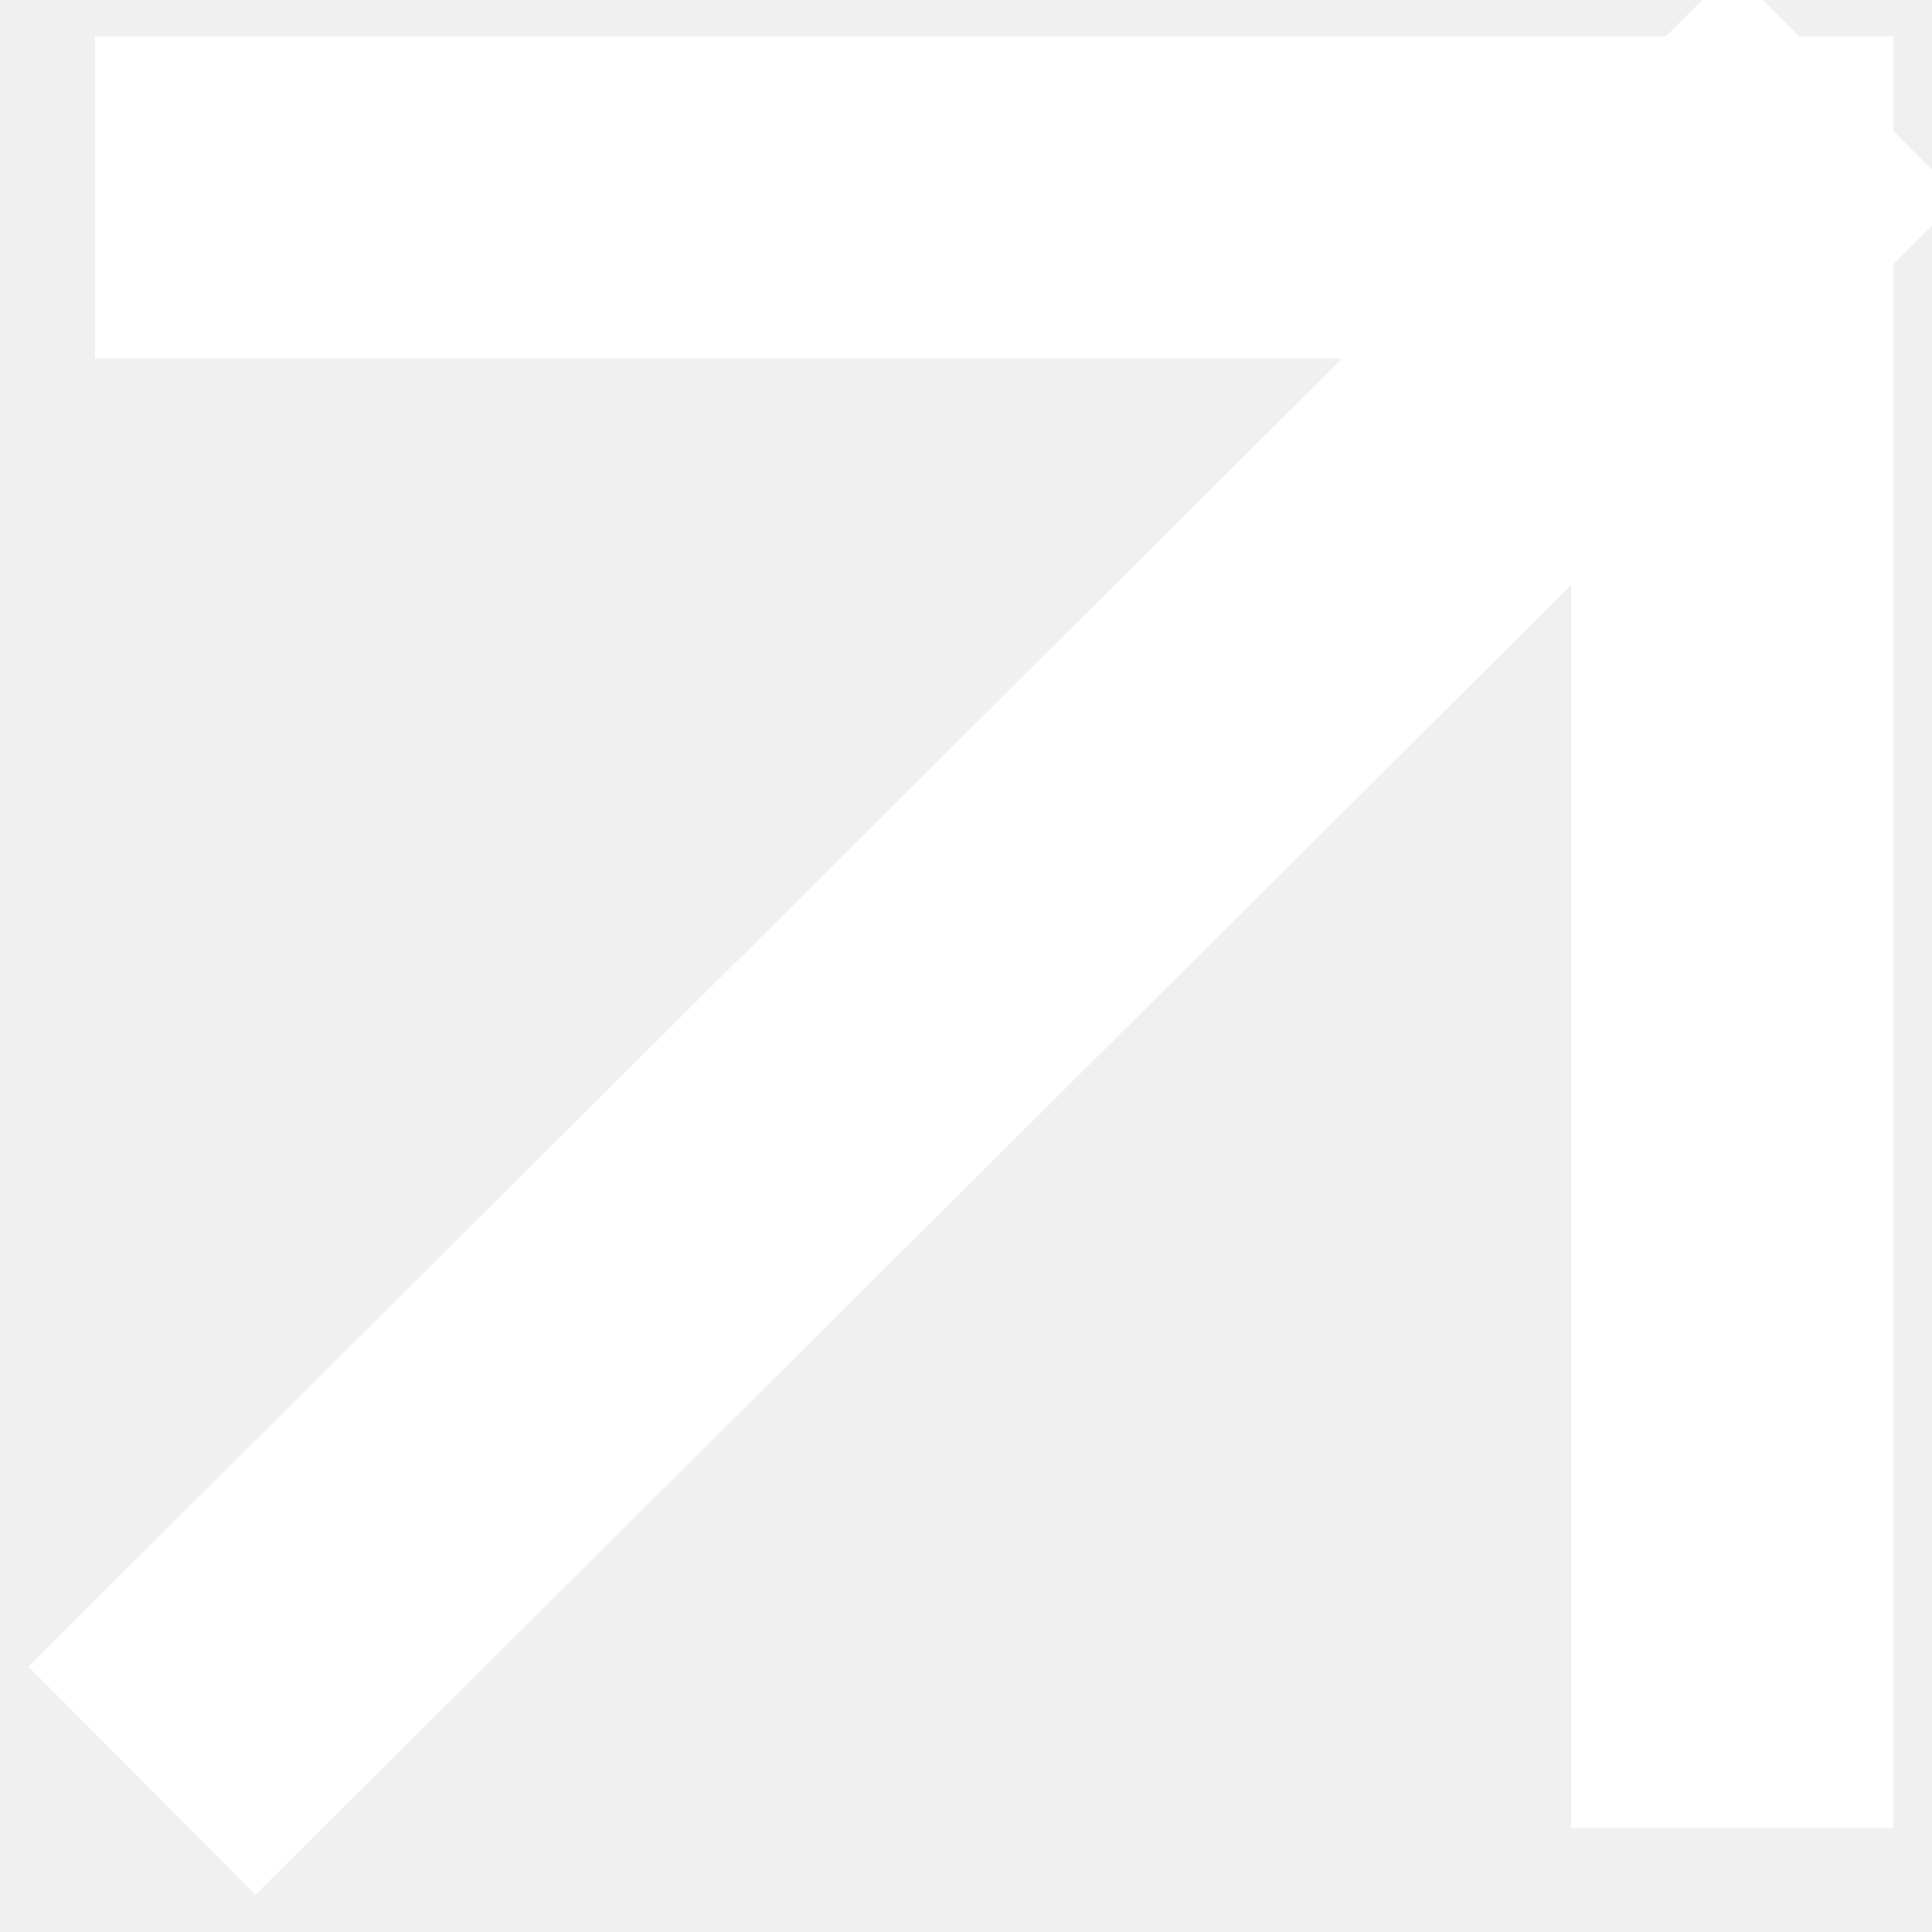
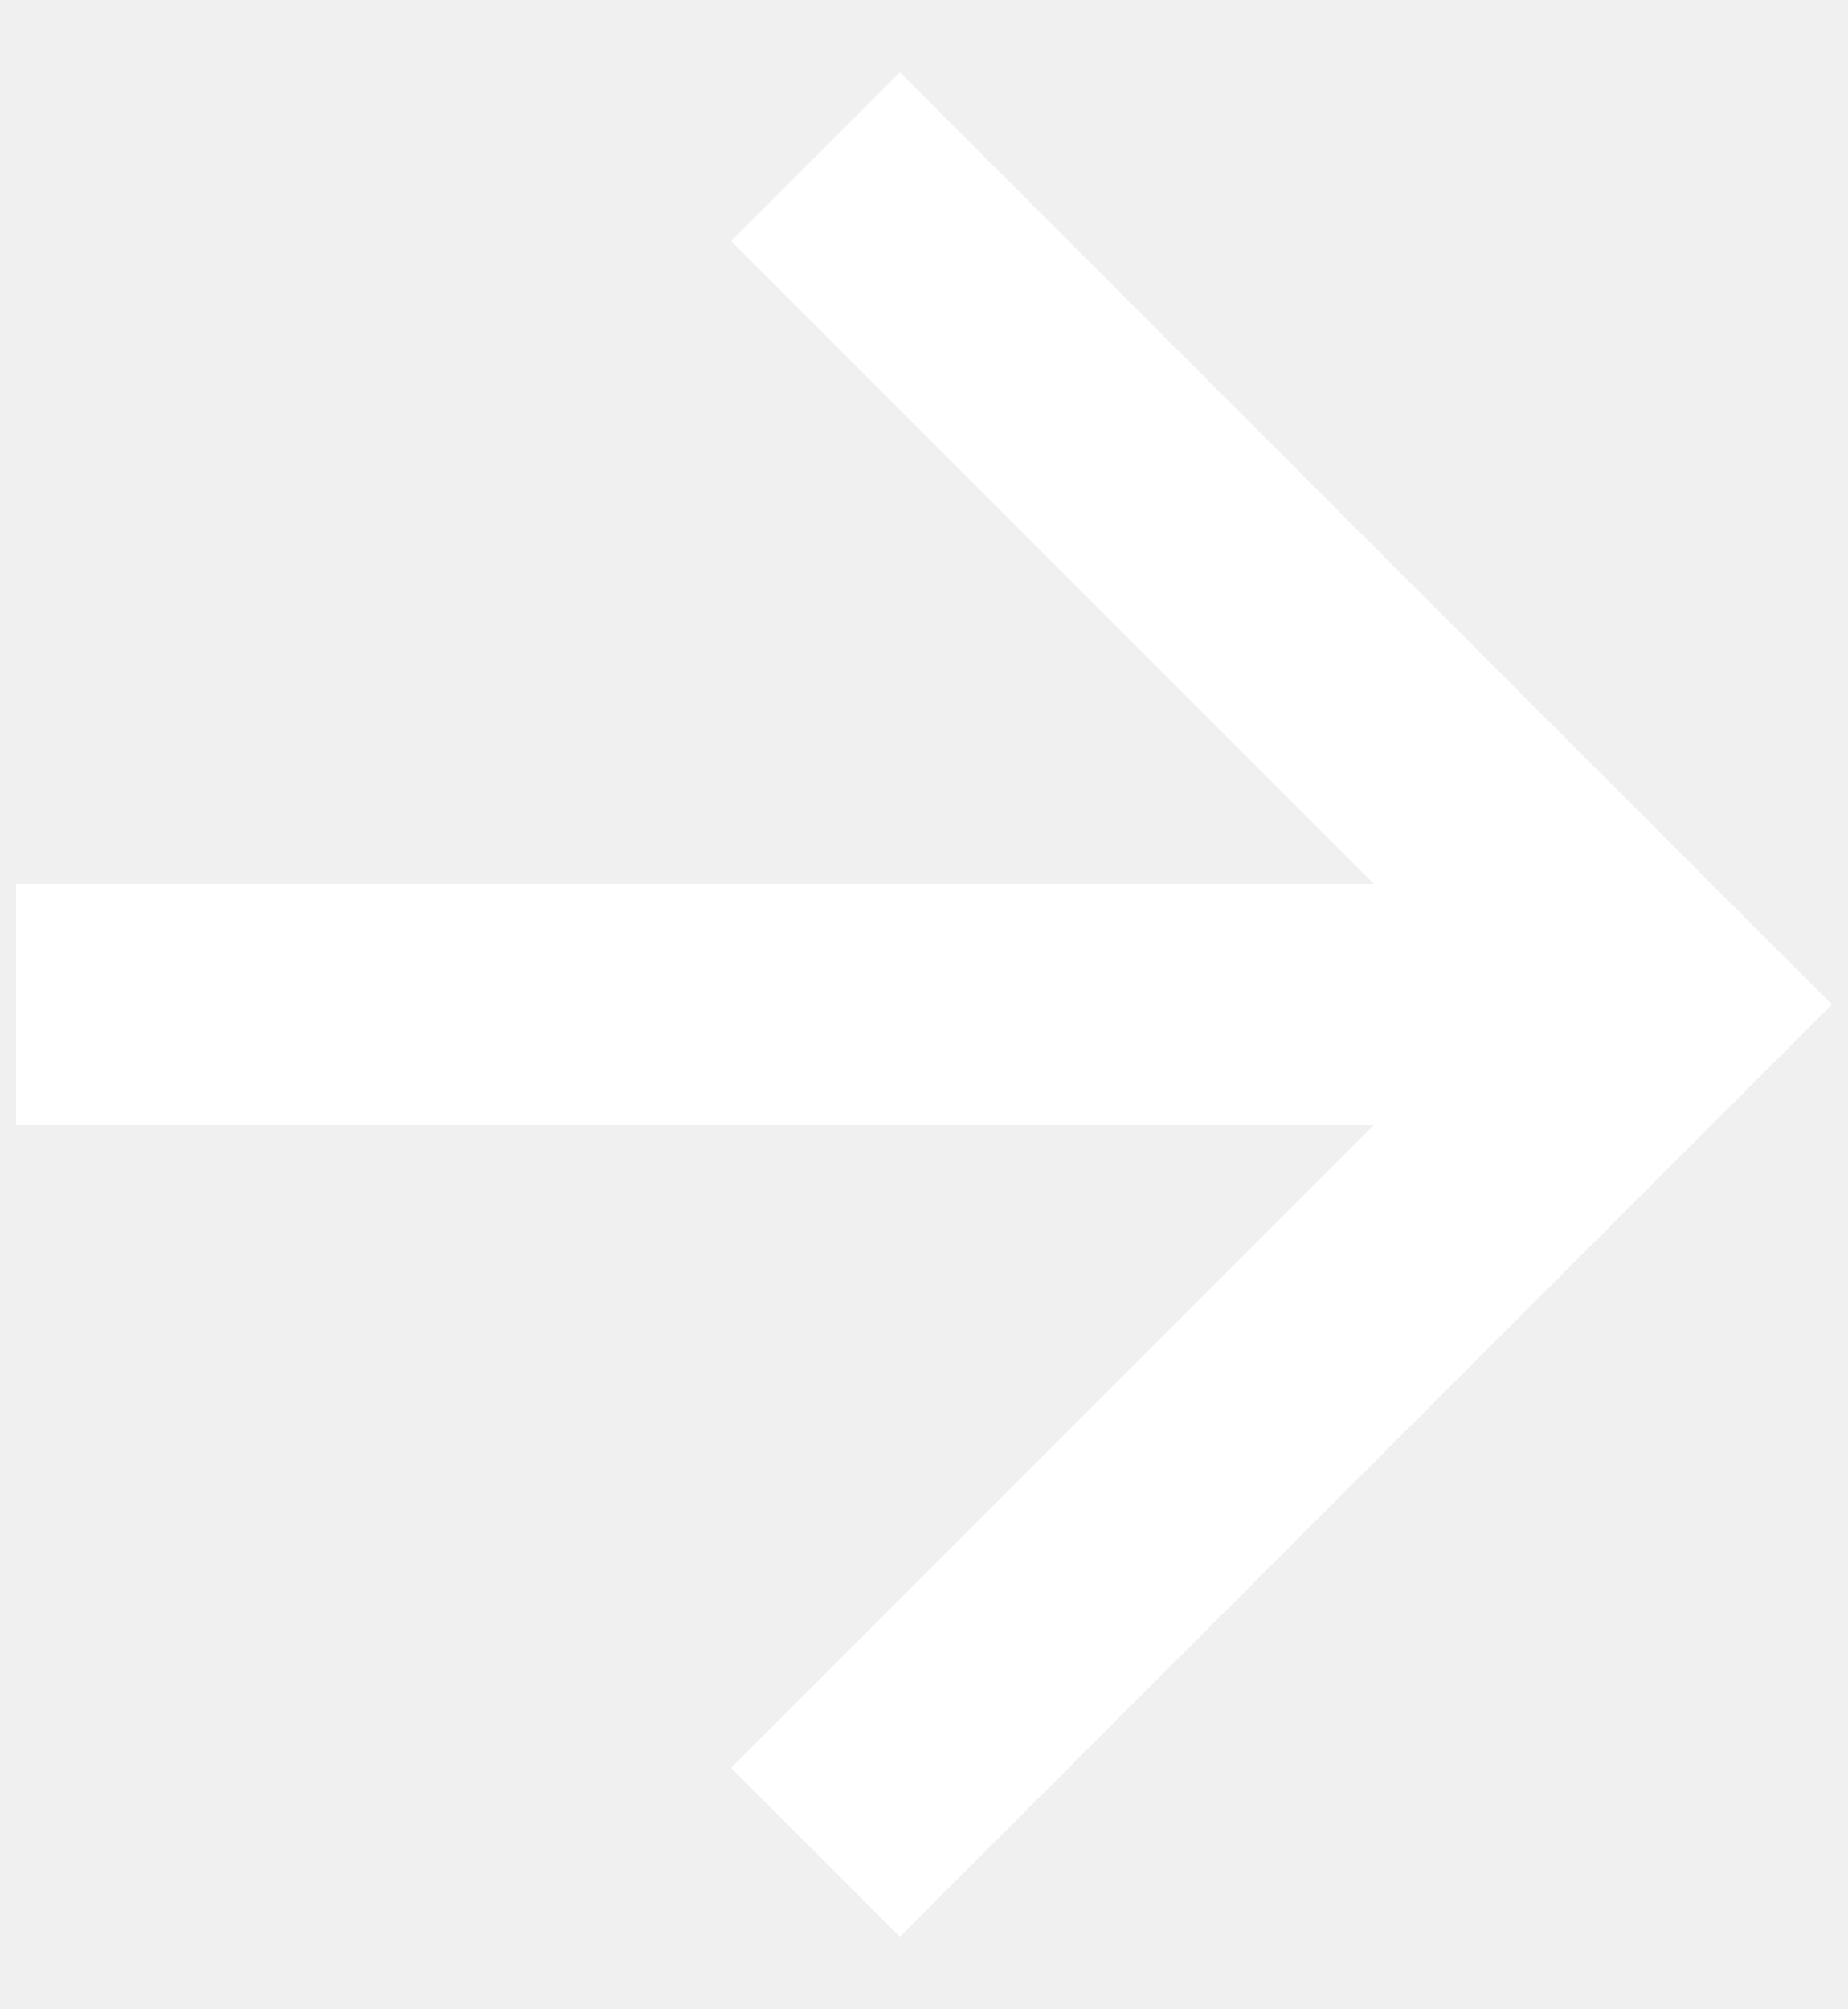
- <svg xmlns="http://www.w3.org/2000/svg" width="48" height="48" viewBox="0 0 48 48" fill="none">
-   <path id="Vector" d="M6.361 41.417L43.036 4.905M43.036 4.905H6.361M43.036 4.905V41.417" stroke="white" stroke-width="8" stroke-linecap="square" />
+ <svg xmlns="http://www.w3.org/2000/svg" id="Laag_1" version="1.1" viewBox="0 0 23 25">
+   <defs>
+     <style>
+       .st0 {
+         fill: #fff;
+       }
+     </style>
+   </defs>
+   <polygon class="st0" points="11.2 24.1 9.1 22 17.1 14 .2 14 .2 11 17.1 11 9.1 3 11.2 .9 21.3 11 22.2 11.9 22.8 12.5 22.2 13.1 21.3 14 11.2 24.1" />
</svg>
